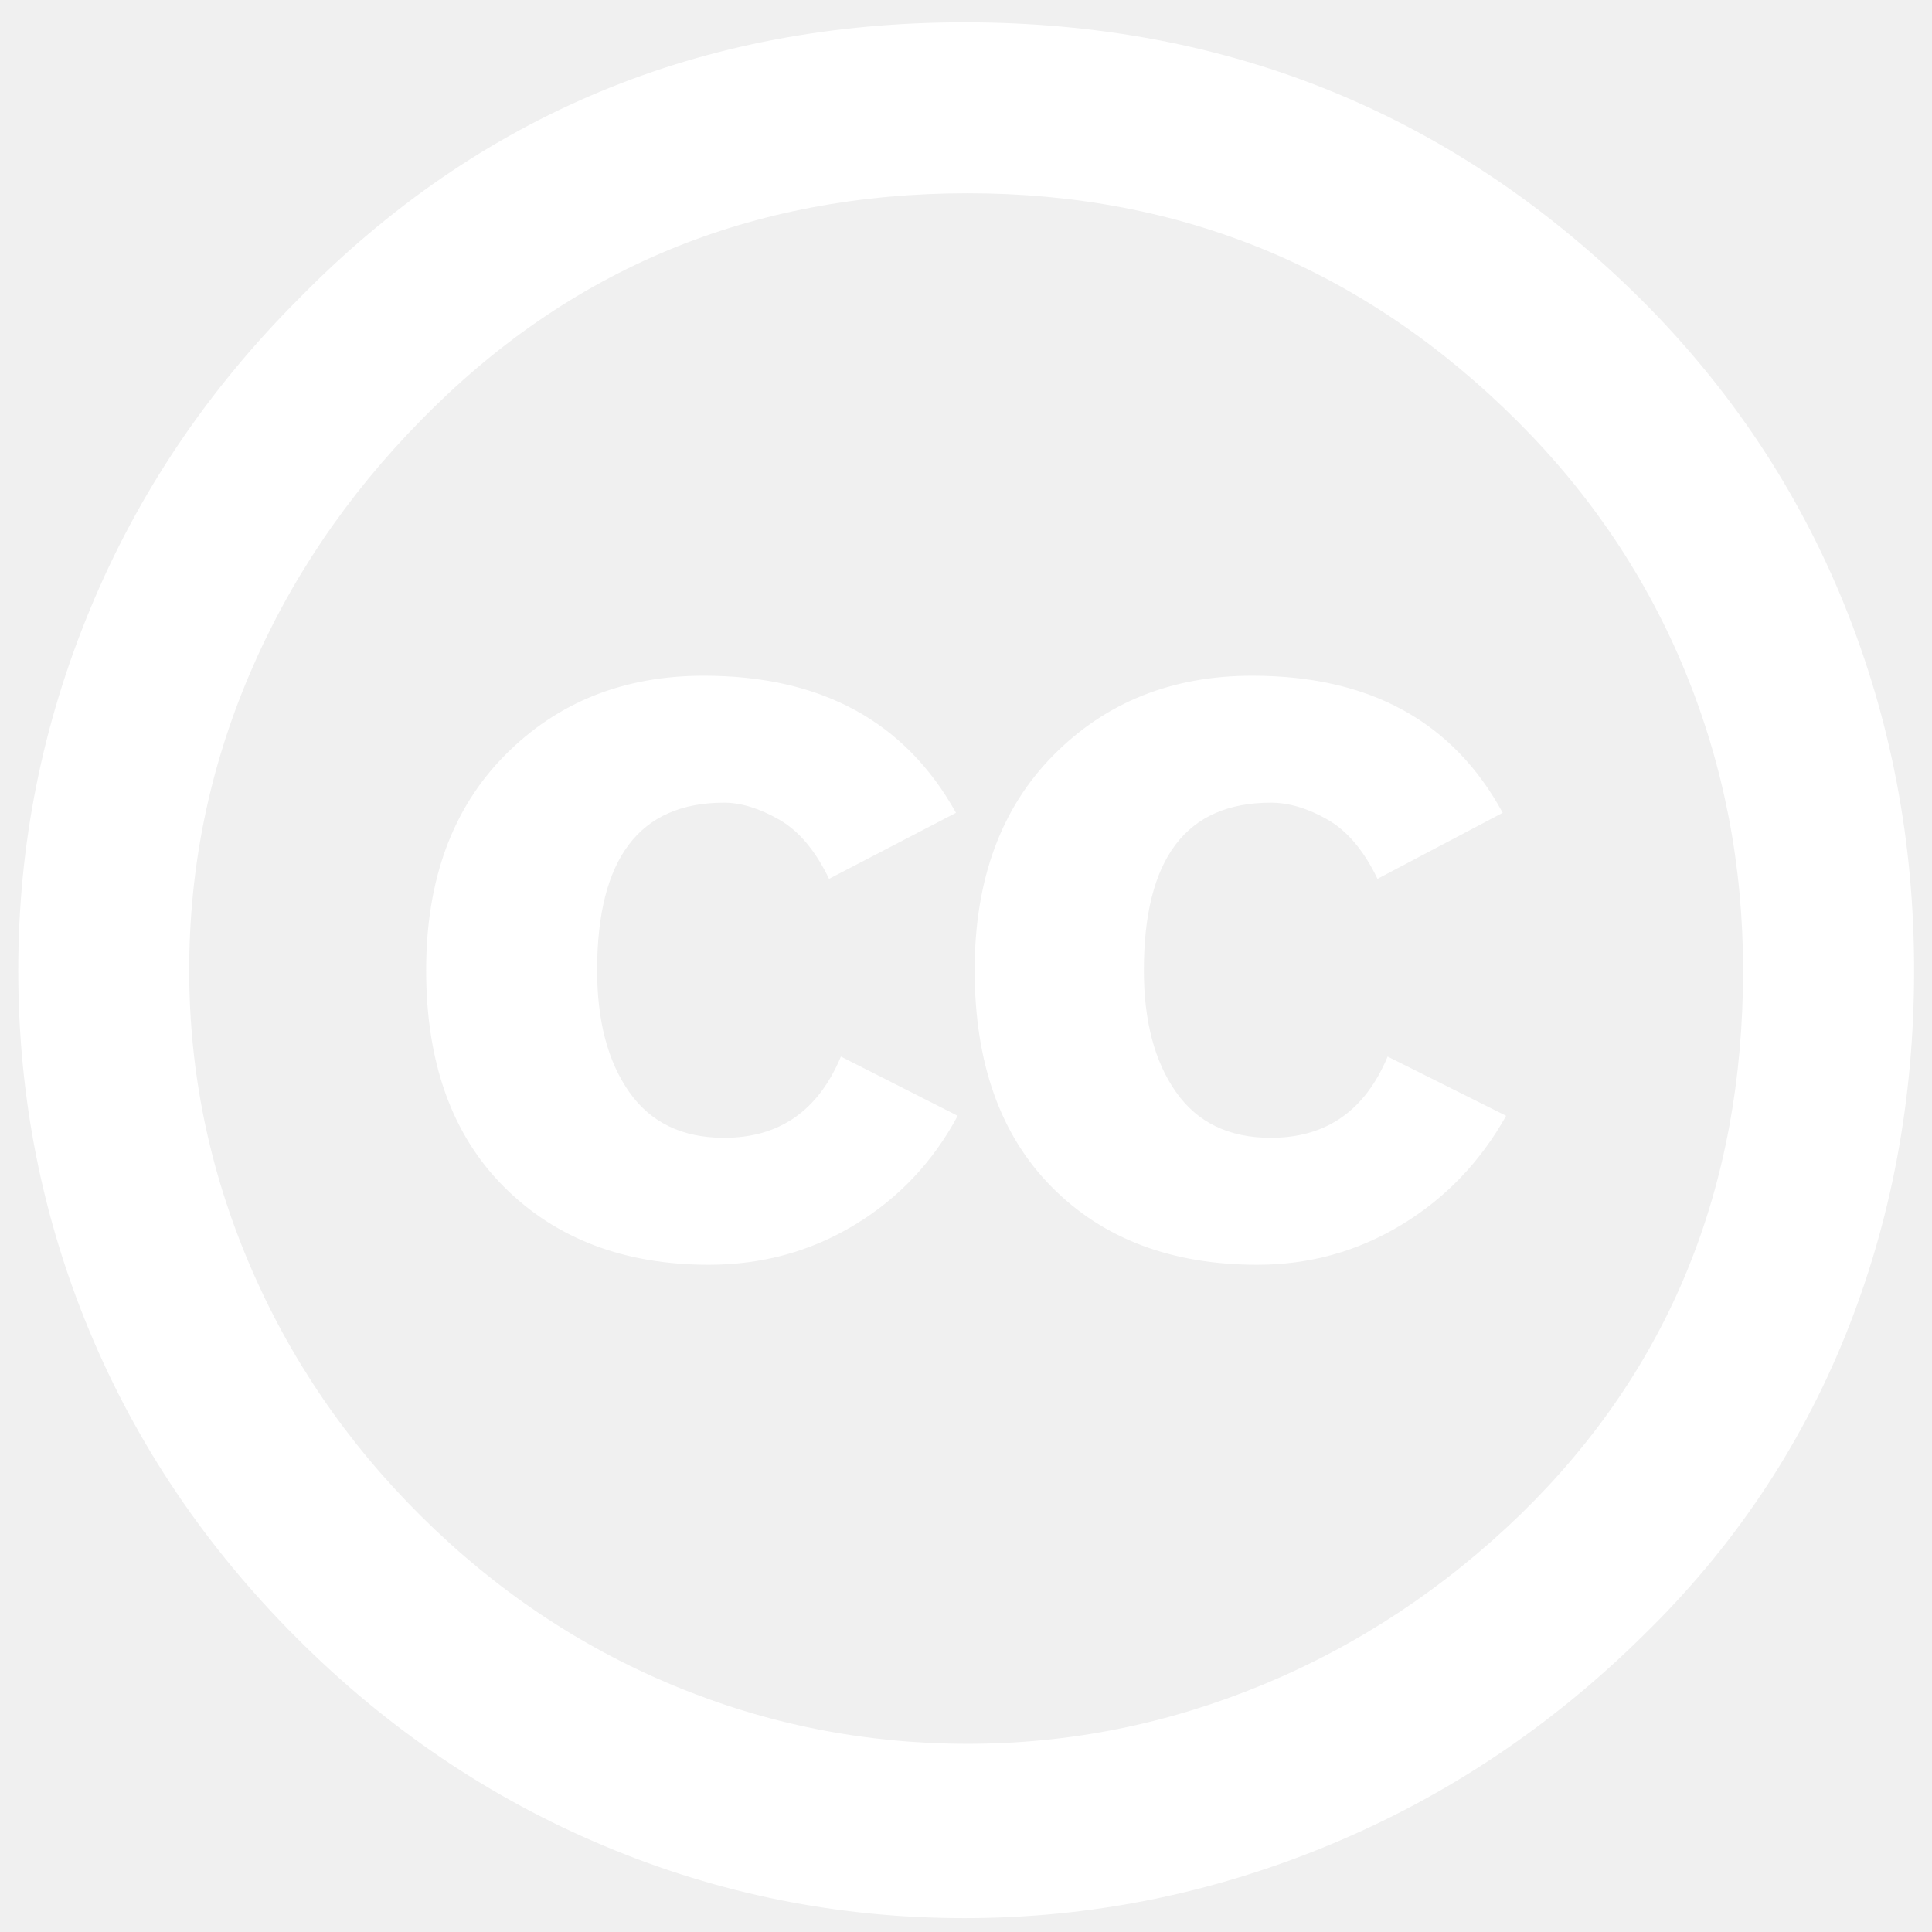
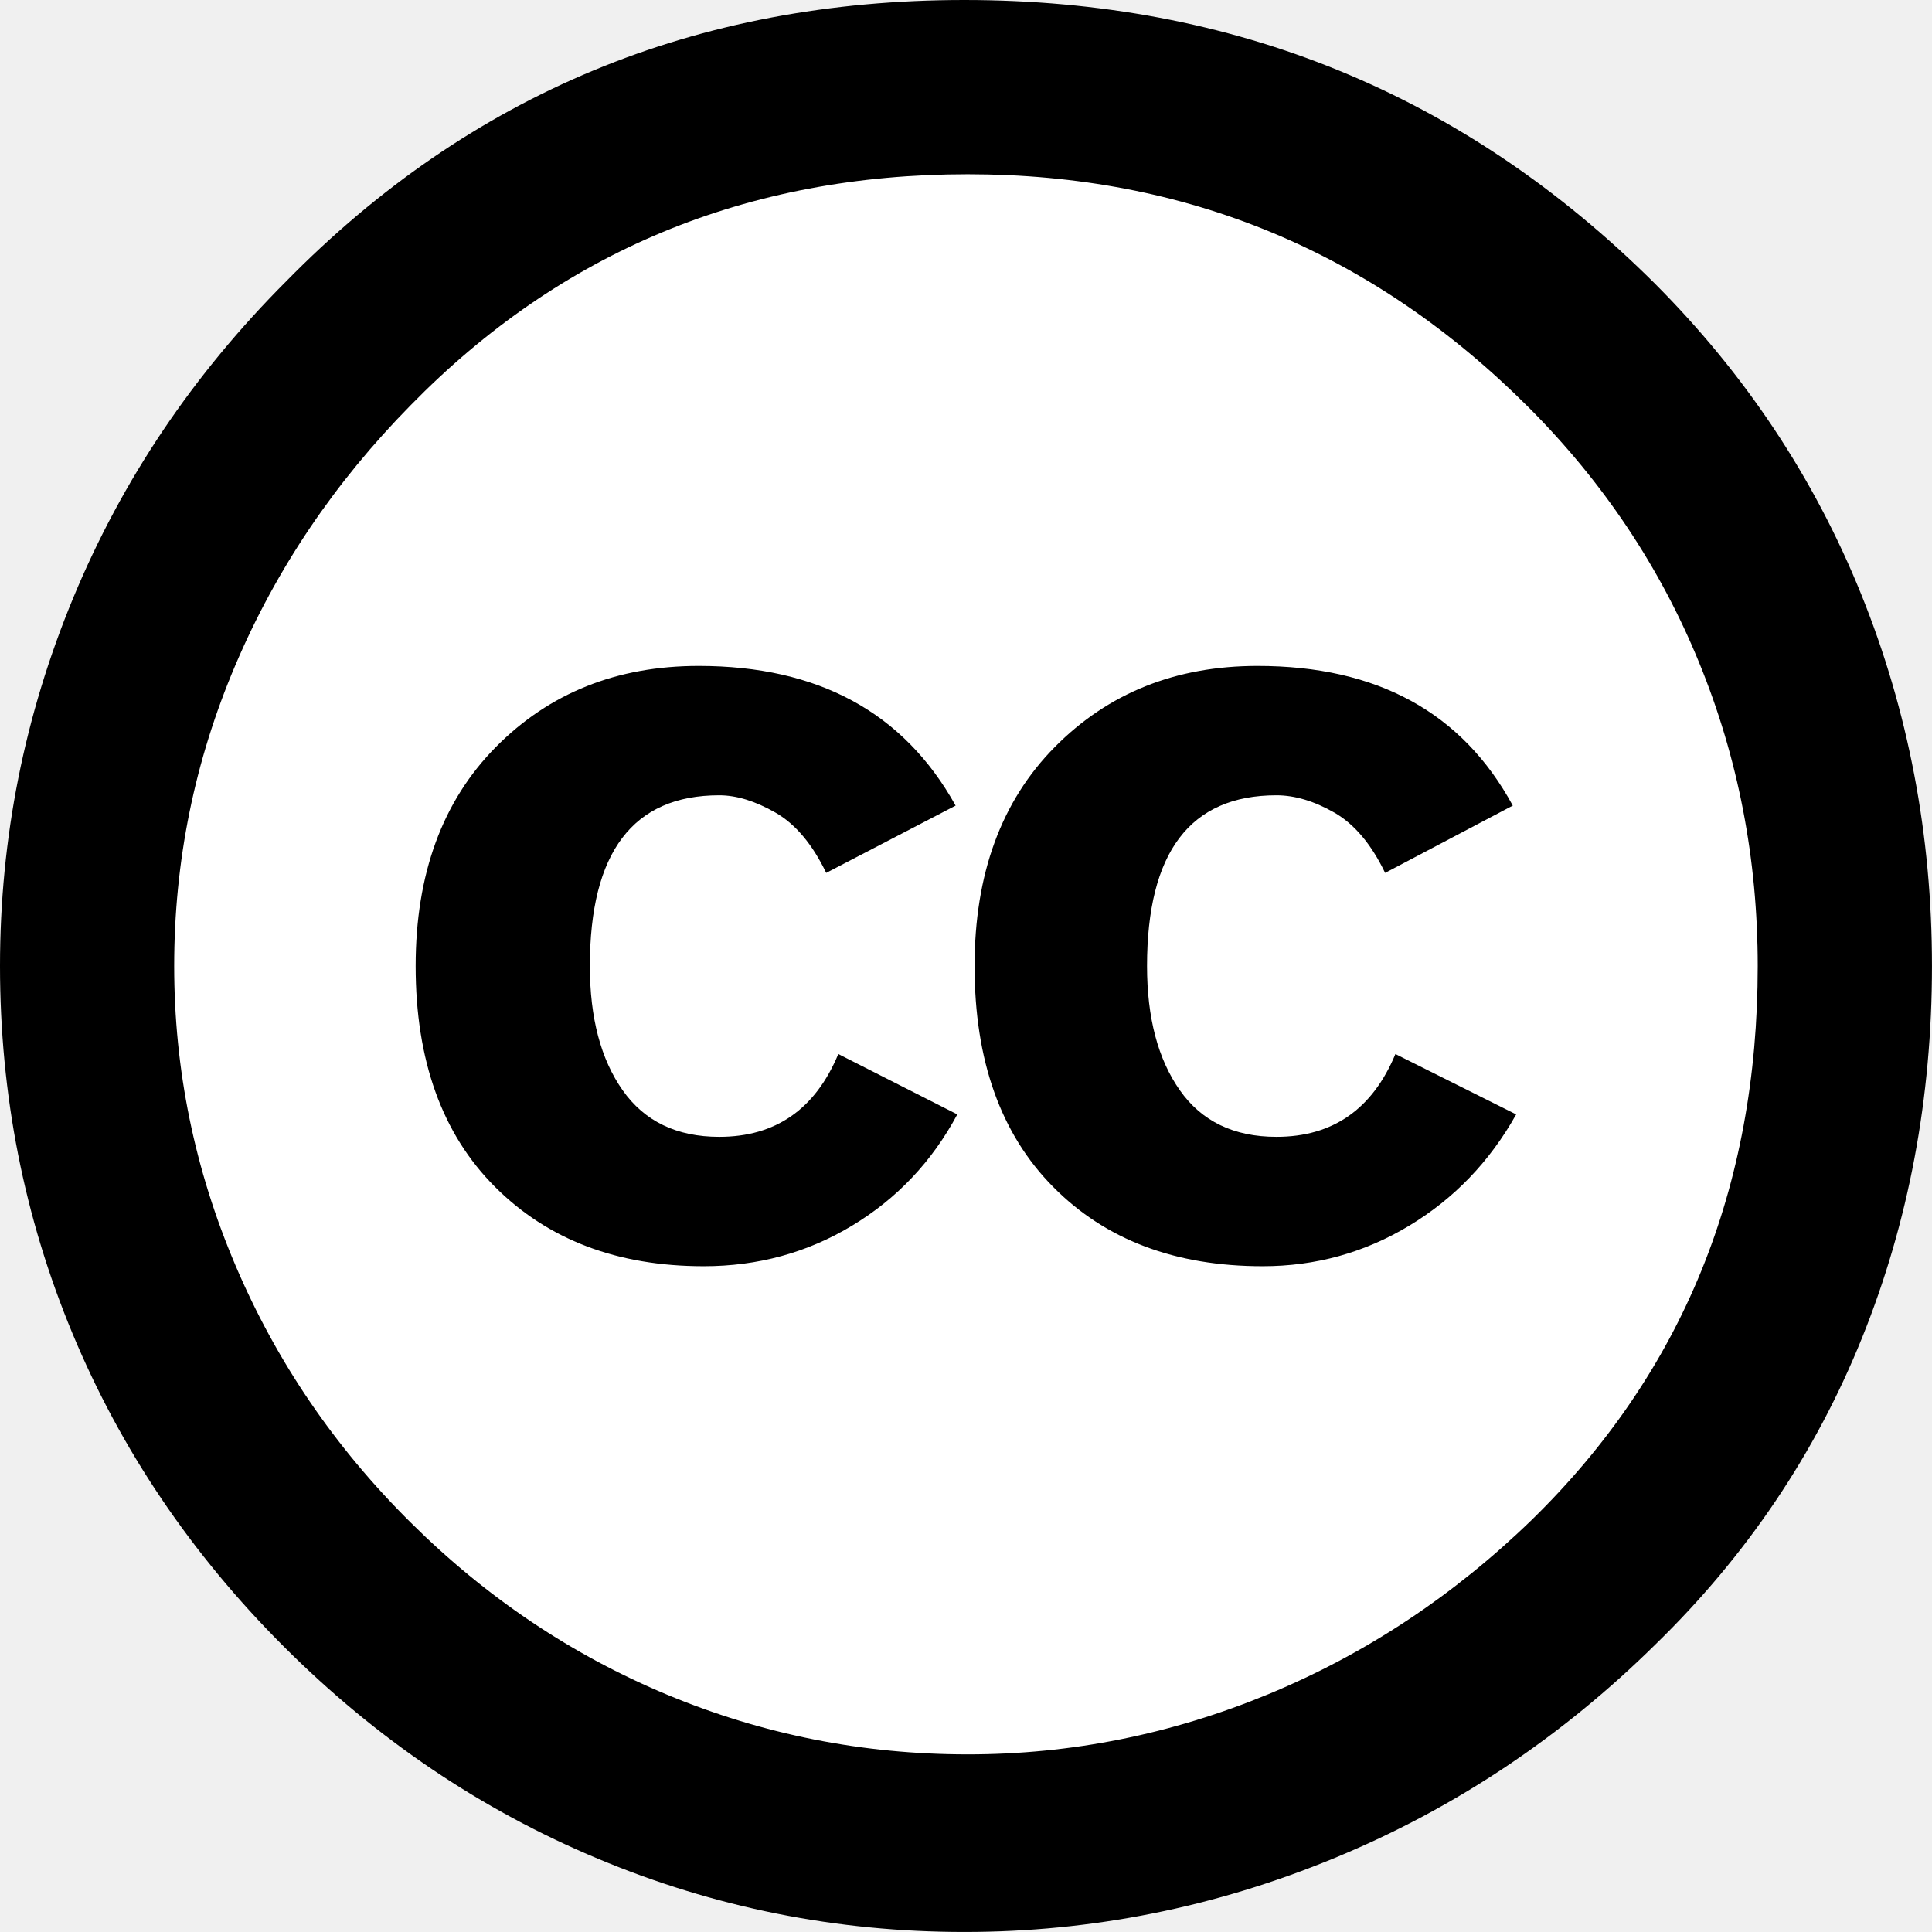
- <svg xmlns="http://www.w3.org/2000/svg" version="1.1" id="Layer_1" x="0px" y="0px" width="56px" height="56px" viewBox="0 0 56 56" enable-background="new 0 0 56 56" xml:space="preserve">
-   <path fill="#FFFFFF" d="M43.557,23.56l-3.63,1.914c-0.393-0.818-0.876-1.391-1.448-1.718c-0.572-0.326-1.12-0.49-1.644-0.49  c-2.453,0-3.679,1.619-3.679,4.857c0,1.472,0.31,2.649,0.932,3.532c0.621,0.884,1.537,1.325,2.747,1.325  c1.604,0,2.731-0.785,3.386-2.355l3.435,1.717c-0.753,1.342-1.767,2.397-3.042,3.165c-1.275,0.77-2.666,1.153-4.17,1.153  c-2.486,0-4.474-0.752-5.961-2.257c-1.489-1.504-2.232-3.599-2.232-6.28c0-2.617,0.76-4.693,2.281-6.231  c1.521-1.538,3.441-2.306,5.765-2.306C39.697,19.586,42.118,20.911,43.557,23.56 M27.71,23.56l-3.68,1.914  c-0.393-0.818-0.876-1.391-1.447-1.718c-0.573-0.326-1.105-0.49-1.595-0.49c-2.453,0-3.68,1.619-3.68,4.857  c0,1.472,0.311,2.649,0.932,3.532c0.621,0.884,1.537,1.325,2.748,1.325c1.602,0,2.731-0.785,3.386-2.355l3.385,1.717  c-0.72,1.342-1.718,2.397-2.993,3.165c-1.276,0.77-2.683,1.153-4.22,1.153c-2.453,0-4.432-0.752-5.936-2.257  c-1.505-1.504-2.258-3.599-2.258-6.28c0-2.617,0.761-4.693,2.282-6.231s3.442-2.306,5.765-2.306  C23.801,19.586,26.238,20.911,27.71,23.56z M28.053,5.602c-6.28,0-11.562,2.192-15.847,6.575c-2.159,2.192-3.82,4.654-4.98,7.384  c-1.162,2.732-1.742,5.586-1.742,8.562c0,2.944,0.58,5.782,1.742,8.512c1.16,2.732,2.821,5.169,4.98,7.312  c2.158,2.143,4.595,3.777,7.31,4.905c2.714,1.13,5.56,1.693,8.537,1.693c2.944,0,5.797-0.572,8.562-1.717  c2.763-1.146,5.257-2.797,7.481-4.955c4.285-4.188,6.428-9.438,6.428-15.75c0-3.042-0.557-5.92-1.668-8.635  c-1.112-2.715-2.731-5.135-4.857-7.262C39.583,7.81,34.268,5.602,28.053,5.602z M27.955,0.647c7.686,0,14.229,2.683,19.626,8.047  c2.583,2.584,4.545,5.536,5.887,8.856c1.341,3.32,2.013,6.844,2.013,10.573c0,3.762-0.663,7.286-1.987,10.573  c-1.325,3.287-3.28,6.19-5.864,8.709c-2.682,2.648-5.724,4.678-9.125,6.084c-3.402,1.407-6.918,2.109-10.549,2.109  s-7.106-0.694-10.426-2.086c-3.321-1.39-6.297-3.4-8.93-6.035c-2.633-2.632-4.636-5.601-6.01-8.903  c-1.374-3.305-2.061-6.787-2.061-10.451c0-3.631,0.695-7.122,2.086-10.475c1.389-3.353,3.409-6.354,6.059-9.003  C13.906,3.313,20.333,0.647,27.955,0.647z" />
+ <svg xmlns="http://www.w3.org/2000/svg" version="1.0" id="Layer_1" x="0px" y="0px" width="64px" height="64px" viewBox="5.5 -3.5 64 64" enable-background="new 5.5 -3.5 64 64" xml:space="preserve">
+   <g>
+     <circle fill="#FFFFFF" cx="37.785" cy="28.501" r="28.836" />
+     <path d="M37.441-3.5c8.951,0,16.572,3.125,22.857,9.372c3.008,3.009,5.295,6.448,6.857,10.314   c1.561,3.867,2.344,7.971,2.344,12.314c0,4.381-0.773,8.486-2.314,12.313c-1.543,3.828-3.82,7.21-6.828,10.143   c-3.123,3.085-6.666,5.448-10.629,7.086c-3.961,1.638-8.057,2.457-12.285,2.457s-8.276-0.808-12.143-2.429   c-3.866-1.618-7.333-3.961-10.4-7.027c-3.067-3.066-5.4-6.524-7-10.372S5.5,32.767,5.5,28.5c0-4.229,0.809-8.295,2.428-12.2   c1.619-3.905,3.972-7.4,7.057-10.486C21.08-0.394,28.565-3.5,37.441-3.5z M37.557,2.272c-7.314,0-13.467,2.553-18.458,7.657   c-2.515,2.553-4.448,5.419-5.8,8.6c-1.354,3.181-2.029,6.505-2.029,9.972c0,3.429,0.675,6.734,2.029,9.913   c1.353,3.183,3.285,6.021,5.8,8.516c2.514,2.496,5.351,4.399,8.515,5.715c3.161,1.314,6.476,1.971,9.943,1.971   c3.428,0,6.75-0.665,9.973-1.999c3.219-1.335,6.121-3.257,8.713-5.771c4.99-4.876,7.484-10.99,7.484-18.344   c0-3.543-0.648-6.895-1.943-10.057c-1.293-3.162-3.18-5.98-5.654-8.458C50.984,4.844,44.795,2.272,37.557,2.272z M37.156,23.187   l-4.287,2.229c-0.458-0.951-1.019-1.619-1.685-2c-0.667-0.38-1.286-0.571-1.858-0.571c-2.856,0-4.286,1.885-4.286,5.657   c0,1.714,0.362,3.084,1.085,4.113c0.724,1.029,1.791,1.544,3.201,1.544c1.867,0,3.181-0.915,3.944-2.743l3.942,2   c-0.838,1.563-2,2.791-3.486,3.686c-1.484,0.896-3.123,1.343-4.914,1.343c-2.857,0-5.163-0.875-6.915-2.629   c-1.752-1.752-2.628-4.19-2.628-7.313c0-3.048,0.886-5.466,2.657-7.257c1.771-1.79,4.009-2.686,6.715-2.686   C32.604,18.558,35.441,20.101,37.156,23.187z M55.613,23.187l-4.229,2.229c-0.457-0.951-1.02-1.619-1.686-2   c-0.668-0.38-1.307-0.571-1.914-0.571c-2.857,0-4.287,1.885-4.287,5.657c0,1.714,0.363,3.084,1.086,4.113   c0.723,1.029,1.789,1.544,3.201,1.544c1.865,0,3.18-0.915,3.941-2.743l4,2c-0.875,1.563-2.057,2.791-3.541,3.686   c-1.486,0.896-3.105,1.343-4.857,1.343c-2.896,0-5.209-0.875-6.941-2.629c-1.736-1.752-2.602-4.19-2.602-7.313   c0-3.048,0.885-5.466,2.658-7.257c1.77-1.79,4.008-2.686,6.713-2.686C51.117,18.558,53.938,20.101,55.613,23.187z" />
+   </g>
</svg>
